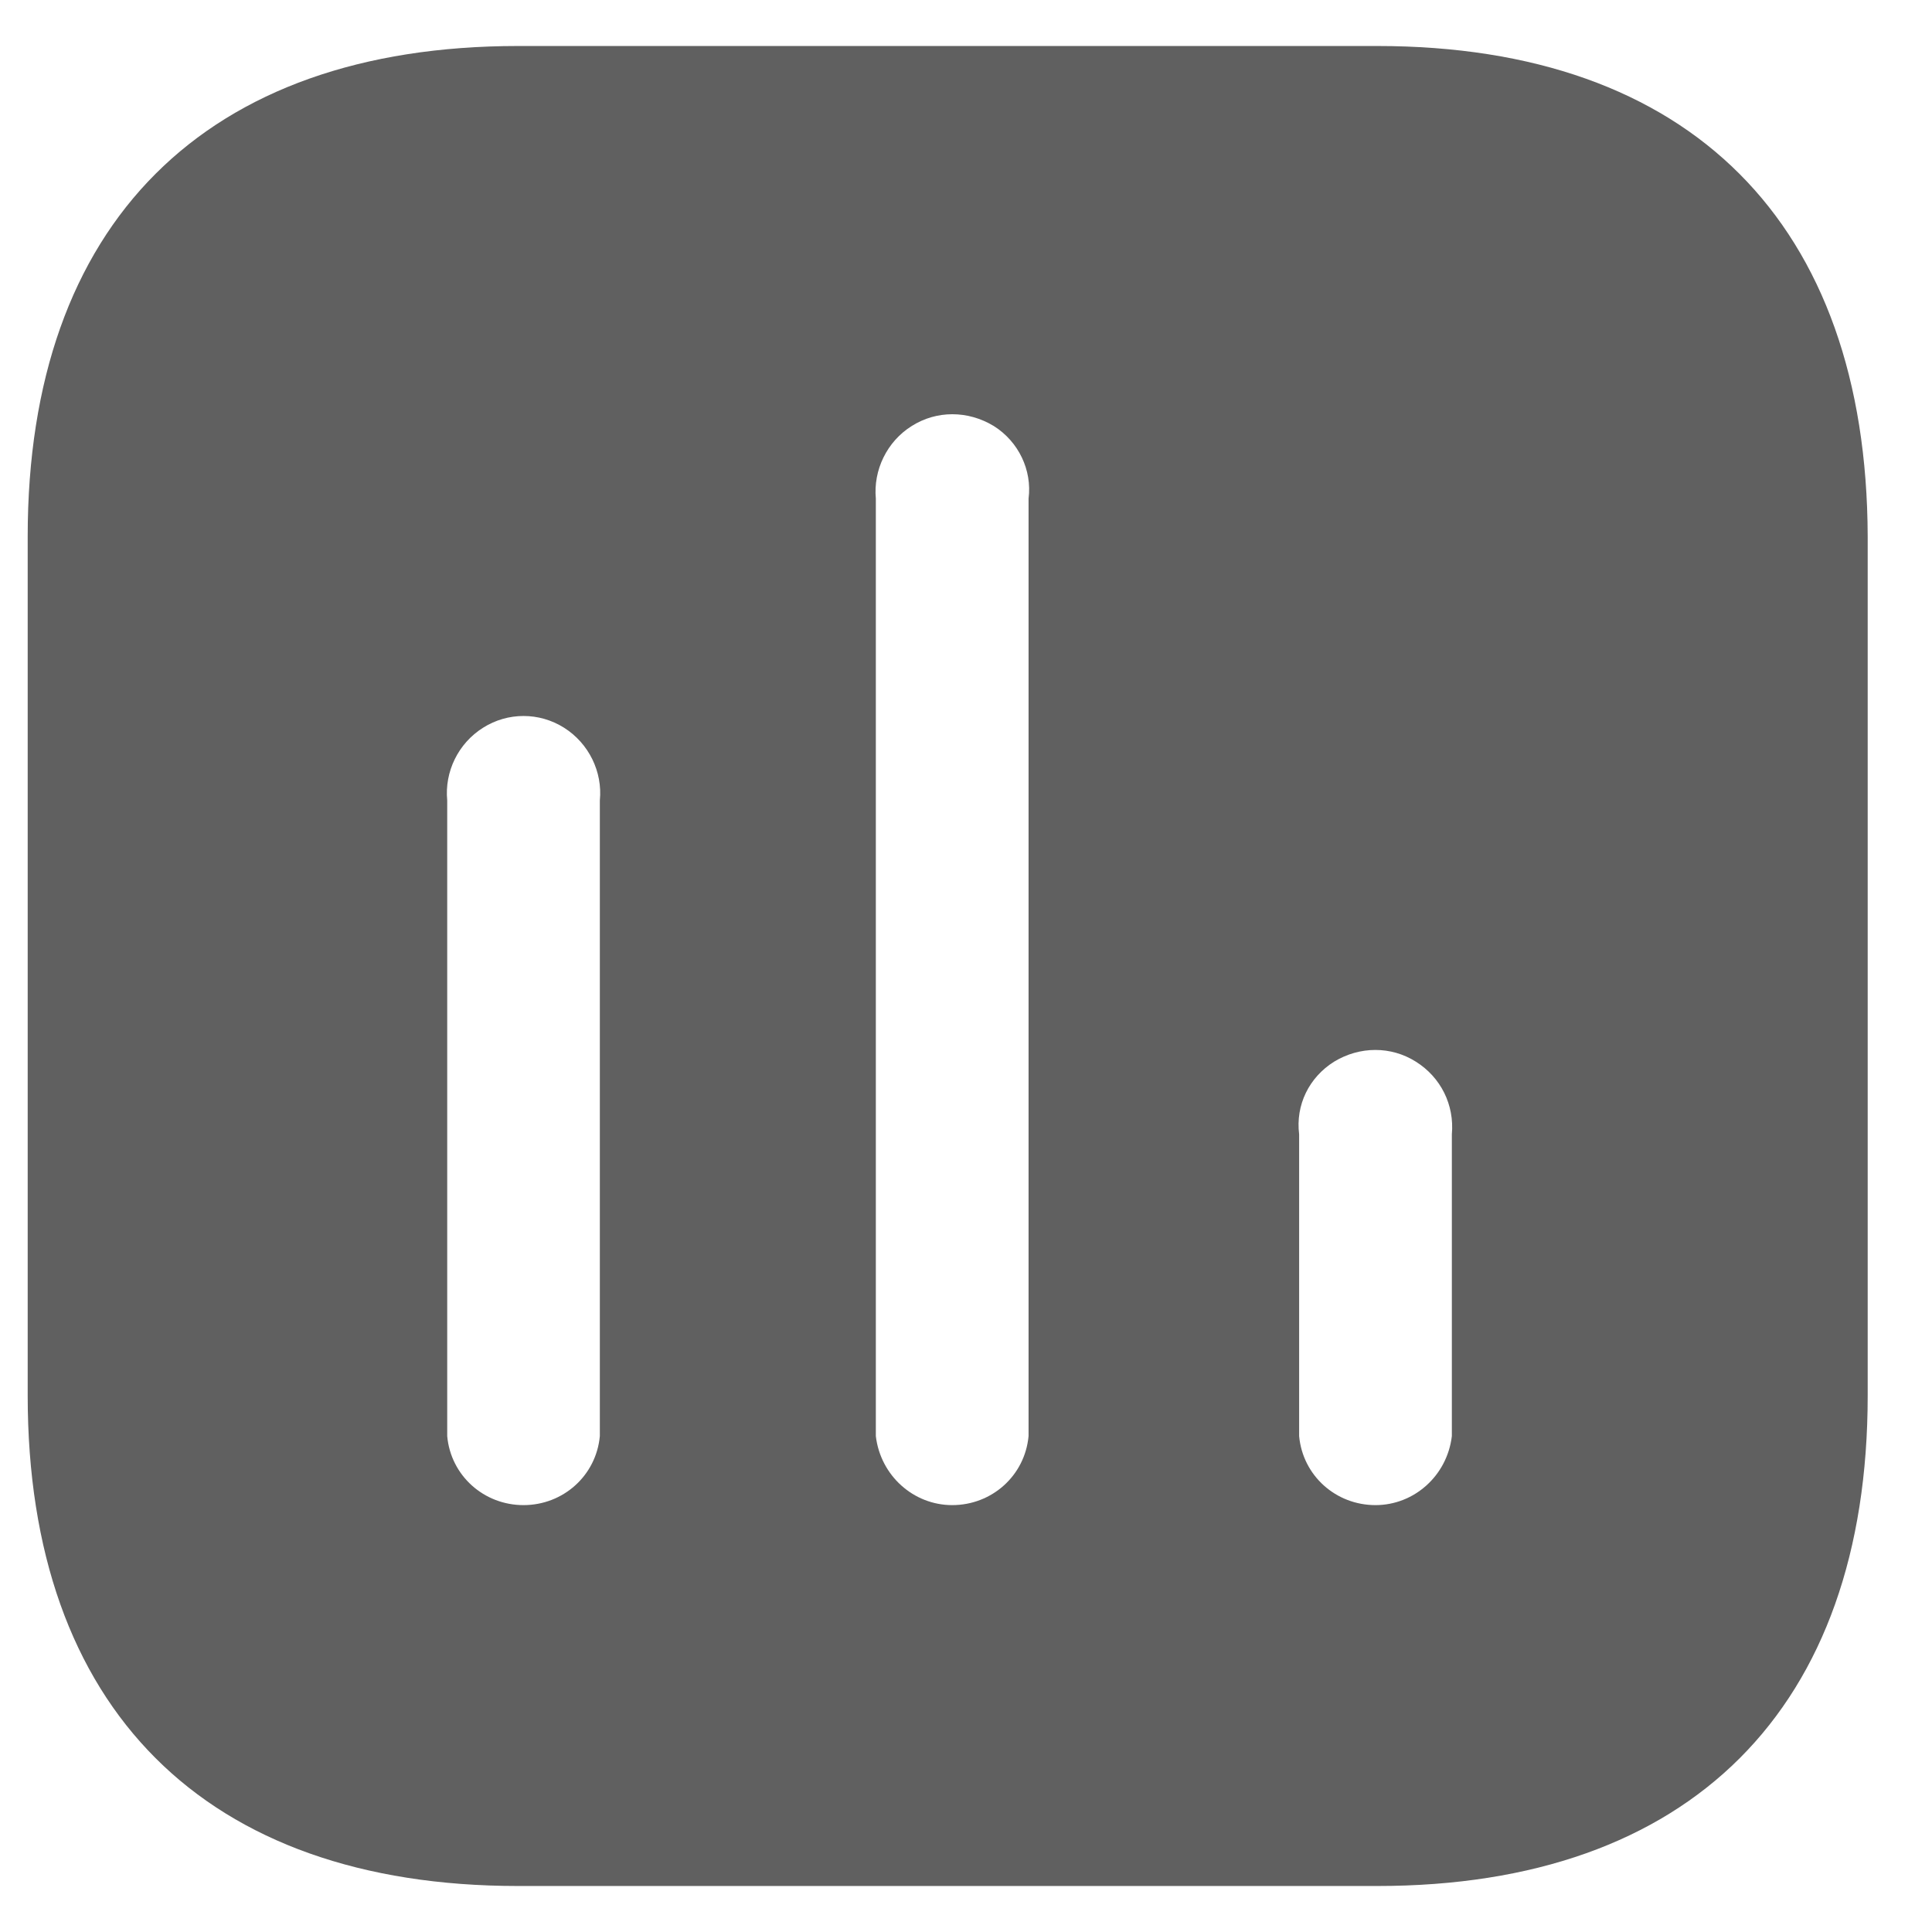
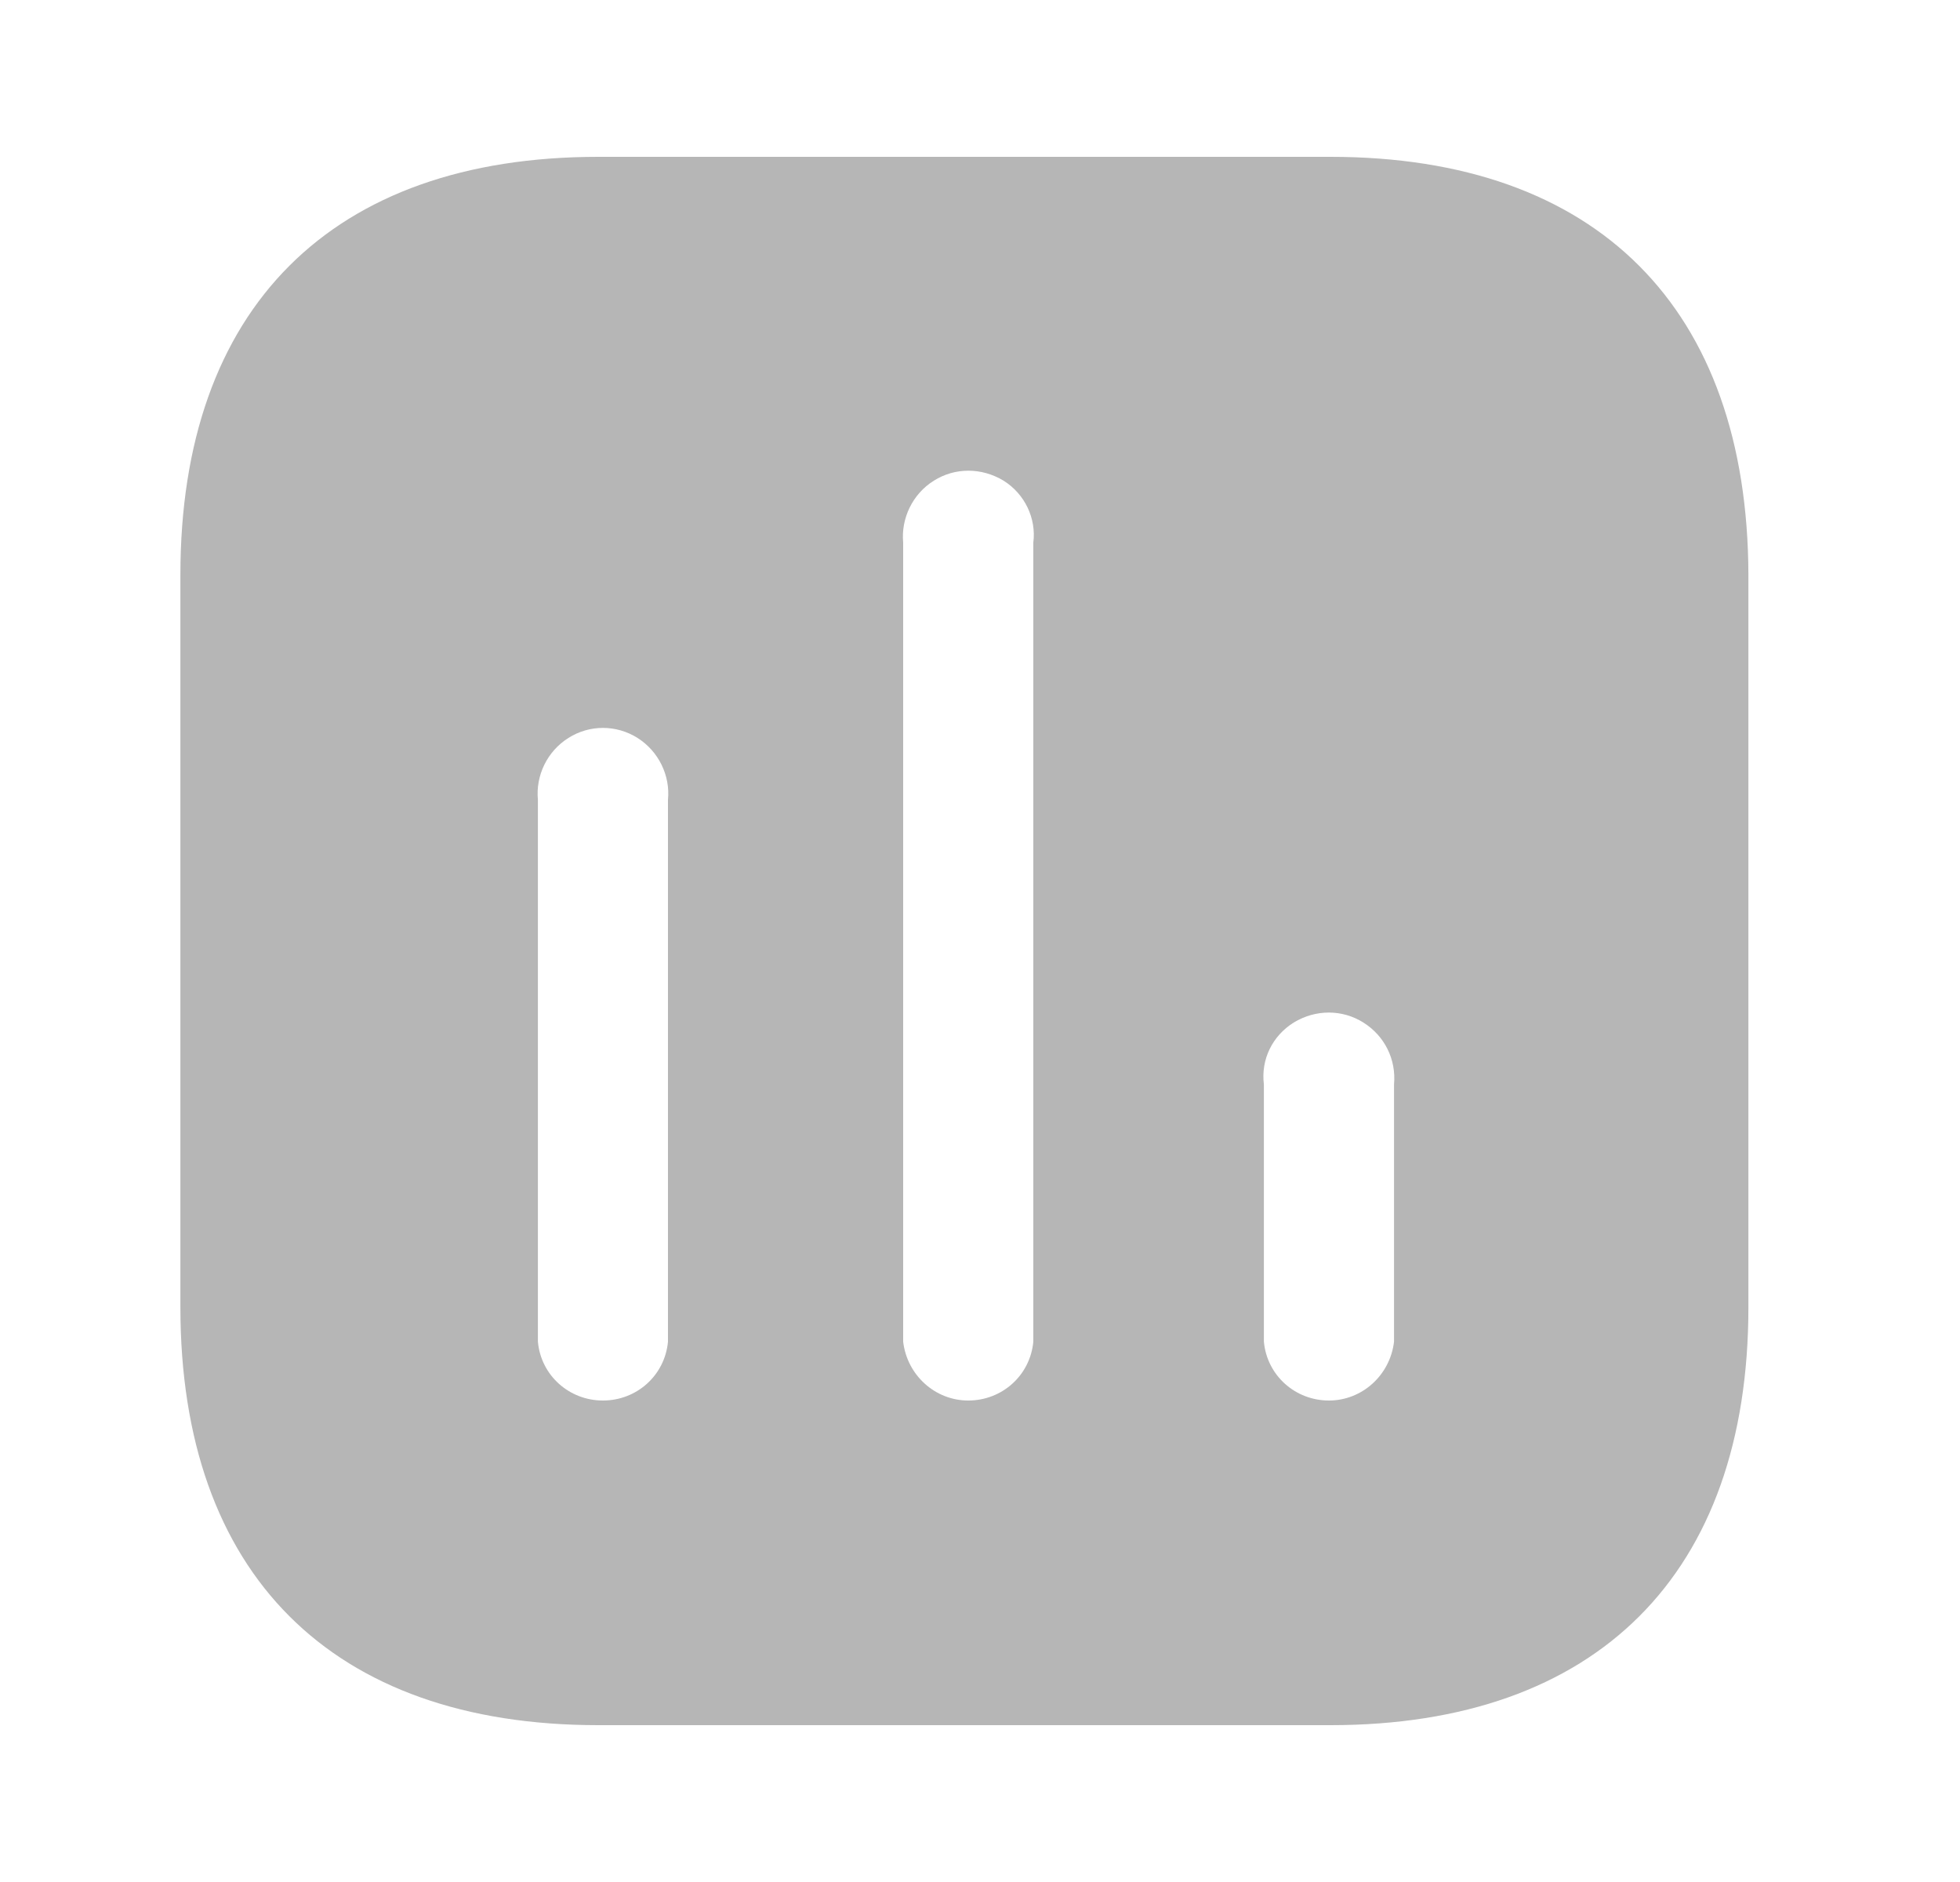
- <svg xmlns="http://www.w3.org/2000/svg" width="20" height="20" viewBox="0 0 21 20" fill="none">
-   <path fill-rule="evenodd" clip-rule="evenodd" d="M5.631 0H14.97C18.371 0 20.291 1.929 20.301 5.33V14.67C20.301 18.07 18.371 20 14.97 20H5.631C2.23 20 0.301 18.07 0.301 14.67V5.33C0.301 1.929 2.23 0 5.631 0ZM10.35 15.86C10.781 15.86 11.14 15.54 11.18 15.11V4.92C11.22 4.61 11.071 4.299 10.801 4.13C10.52 3.96 10.18 3.96 9.911 4.13C9.64 4.299 9.491 4.61 9.52 4.92V15.11C9.571 15.54 9.93 15.86 10.35 15.86ZM14.951 15.86C15.371 15.86 15.73 15.54 15.781 15.11V11.83C15.81 11.509 15.661 11.21 15.39 11.04C15.121 10.87 14.781 10.87 14.501 11.04C14.23 11.21 14.081 11.509 14.121 11.83V15.11C14.161 15.54 14.52 15.86 14.951 15.86ZM6.52 15.11C6.48 15.54 6.121 15.86 5.69 15.86C5.26 15.86 4.9 15.54 4.861 15.11V8.2C4.831 7.889 4.98 7.58 5.251 7.41C5.52 7.24 5.861 7.24 6.131 7.41C6.4 7.58 6.551 7.889 6.52 8.2V15.11Z" fill="#606060" />
+ <svg xmlns="http://www.w3.org/2000/svg" width="25" height="24" viewBox="0 0 25 24" fill="none">
+   <path fill-rule="evenodd" clip-rule="evenodd" d="M7.631 2H16.97C20.371 2 22.291 3.929 22.301 7.33V16.67C22.301 20.07 20.371 22 16.97 22H7.631C4.23 22 2.301 20.07 2.301 16.67V7.33C2.301 3.929 4.23 2 7.631 2ZM12.35 17.86C12.781 17.86 13.14 17.54 13.18 17.11V6.92C13.22 6.61 13.071 6.299 12.801 6.13C12.52 5.96 12.18 5.96 11.911 6.13C11.64 6.299 11.491 6.61 11.52 6.92V17.11C11.571 17.54 11.93 17.86 12.35 17.86ZM16.951 17.86C17.371 17.86 17.73 17.54 17.781 17.11V13.83C17.81 13.509 17.661 13.21 17.39 13.04C17.121 12.87 16.781 12.87 16.501 13.04C16.23 13.21 16.081 13.509 16.121 13.83V17.11C16.161 17.54 16.52 17.86 16.951 17.86ZM8.52 17.11C8.48 17.54 8.121 17.86 7.69 17.86C7.26 17.86 6.9 17.54 6.861 17.11V10.2C6.831 9.889 6.98 9.58 7.251 9.41C7.52 9.24 7.861 9.24 8.131 9.41C8.4 9.58 8.551 9.889 8.52 10.2V17.11Z" fill="#B6B6B6" />
</svg>
